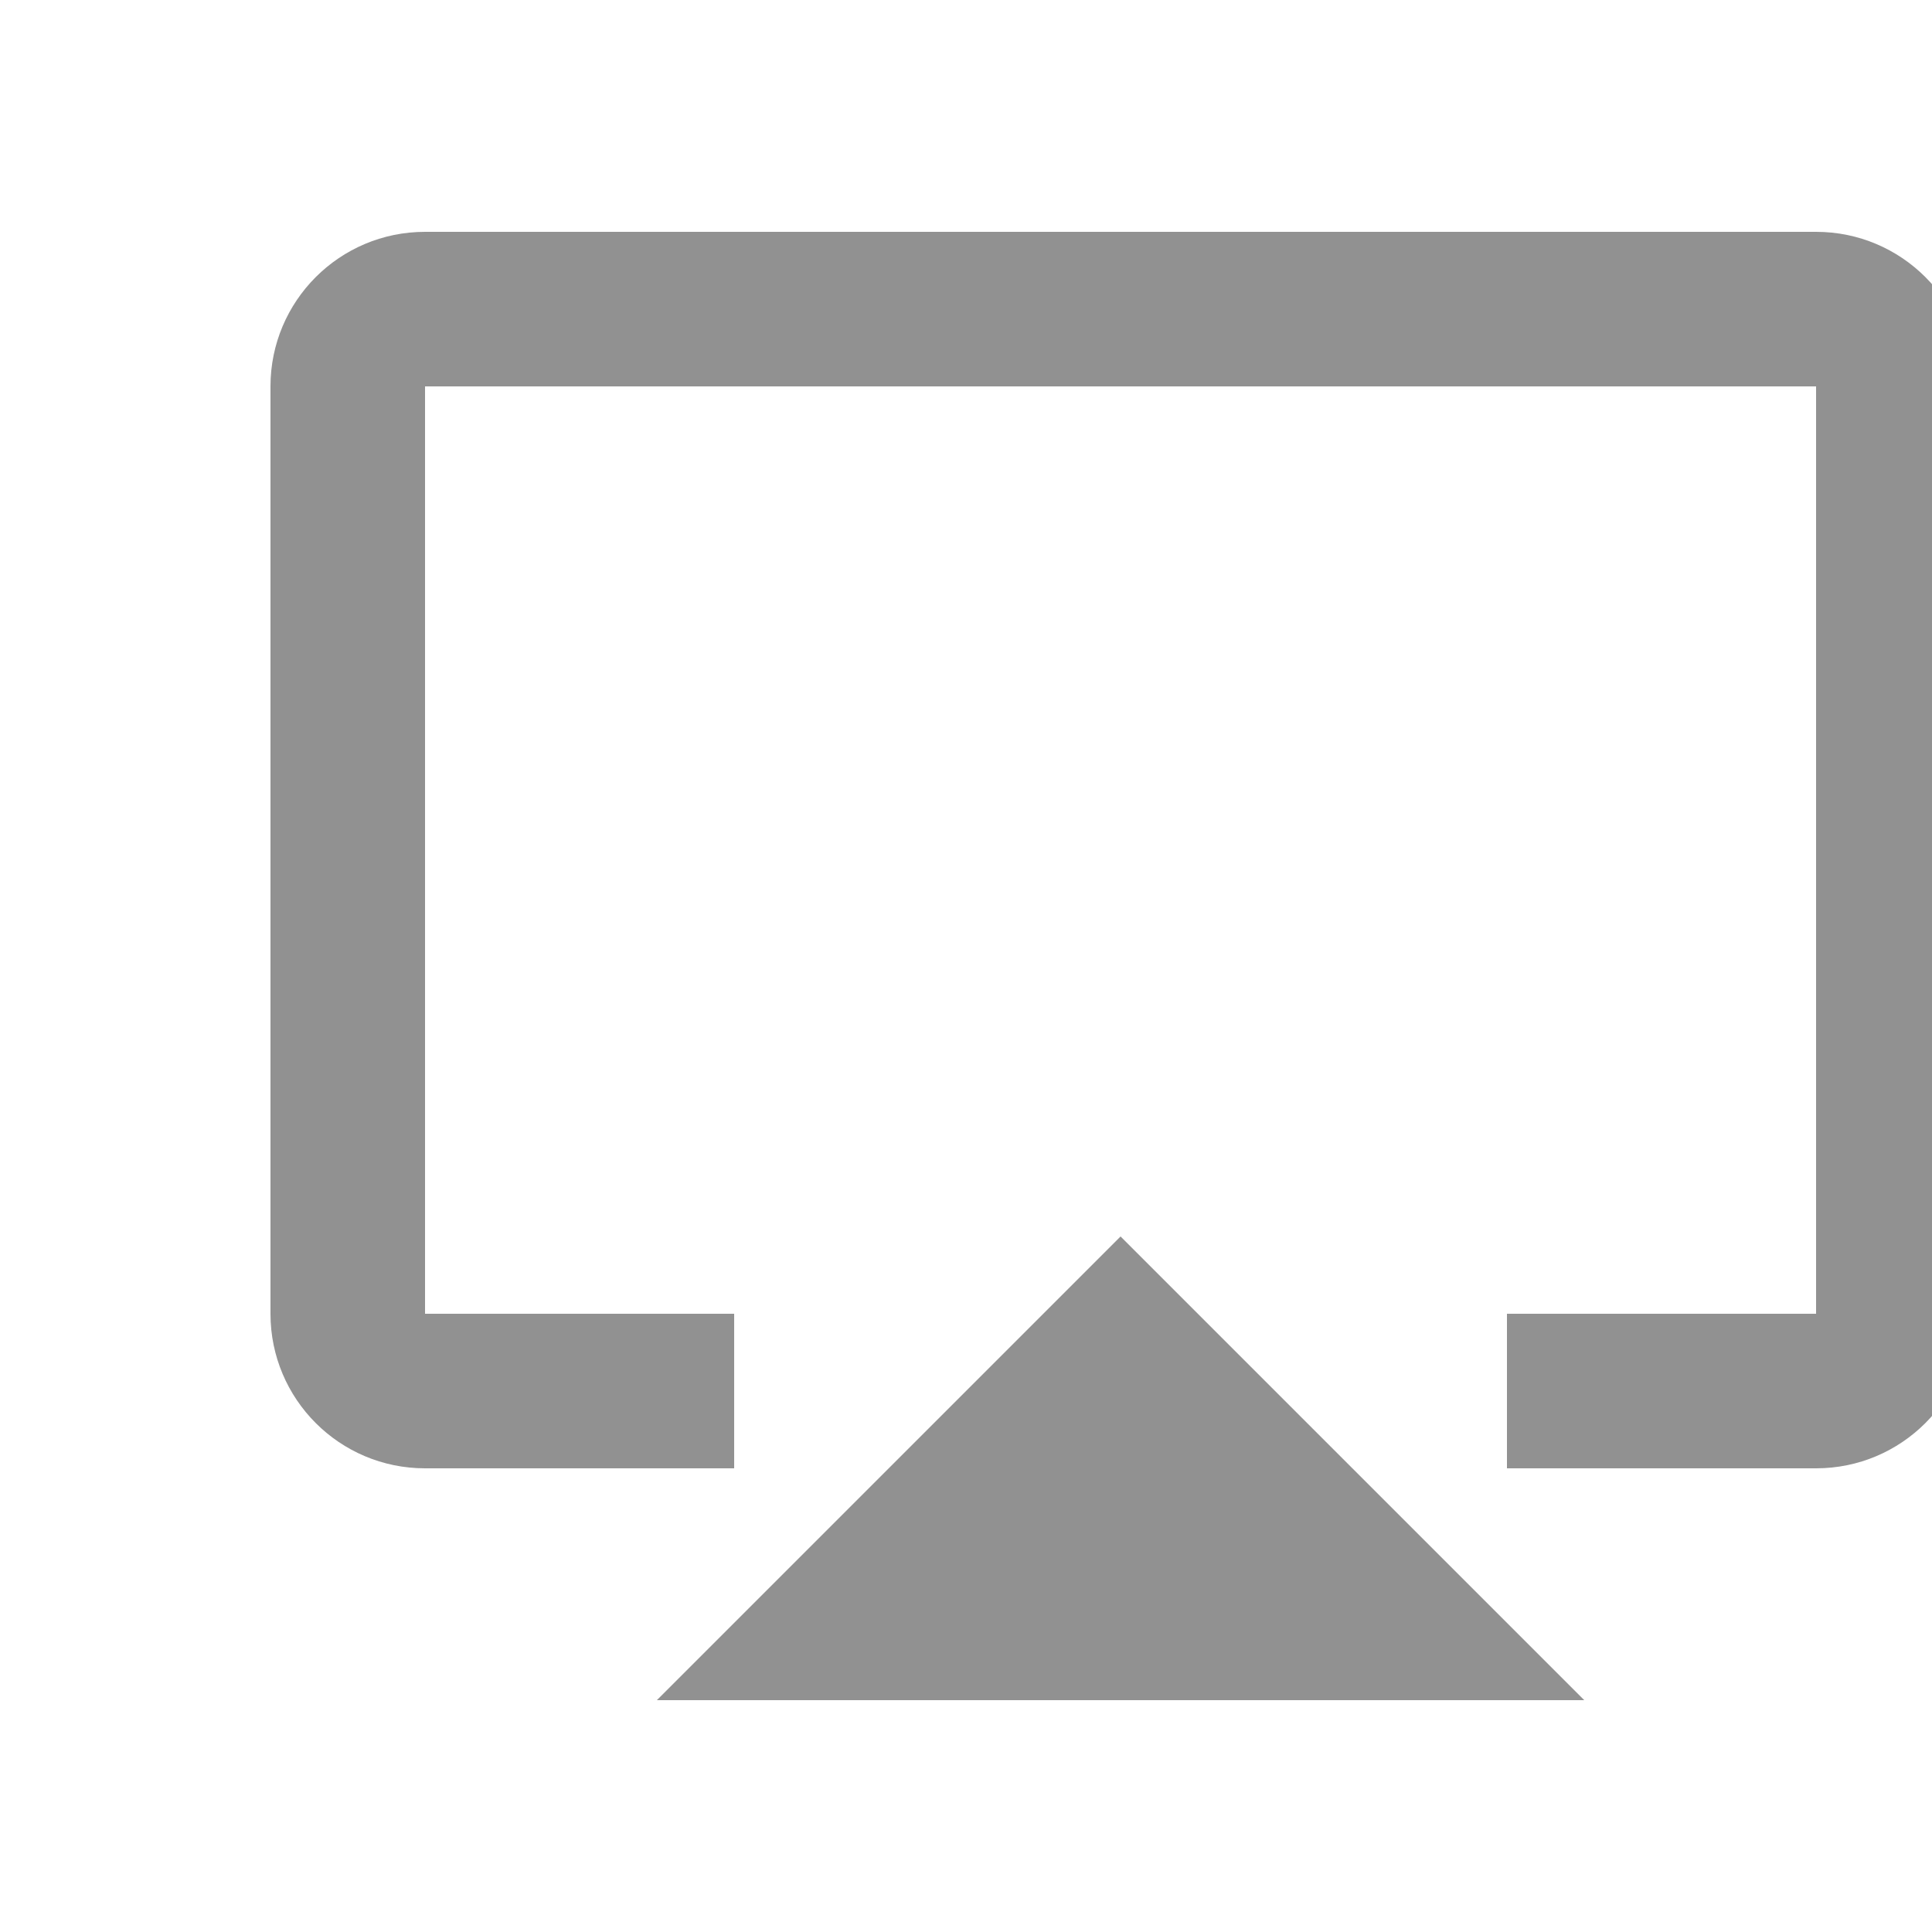
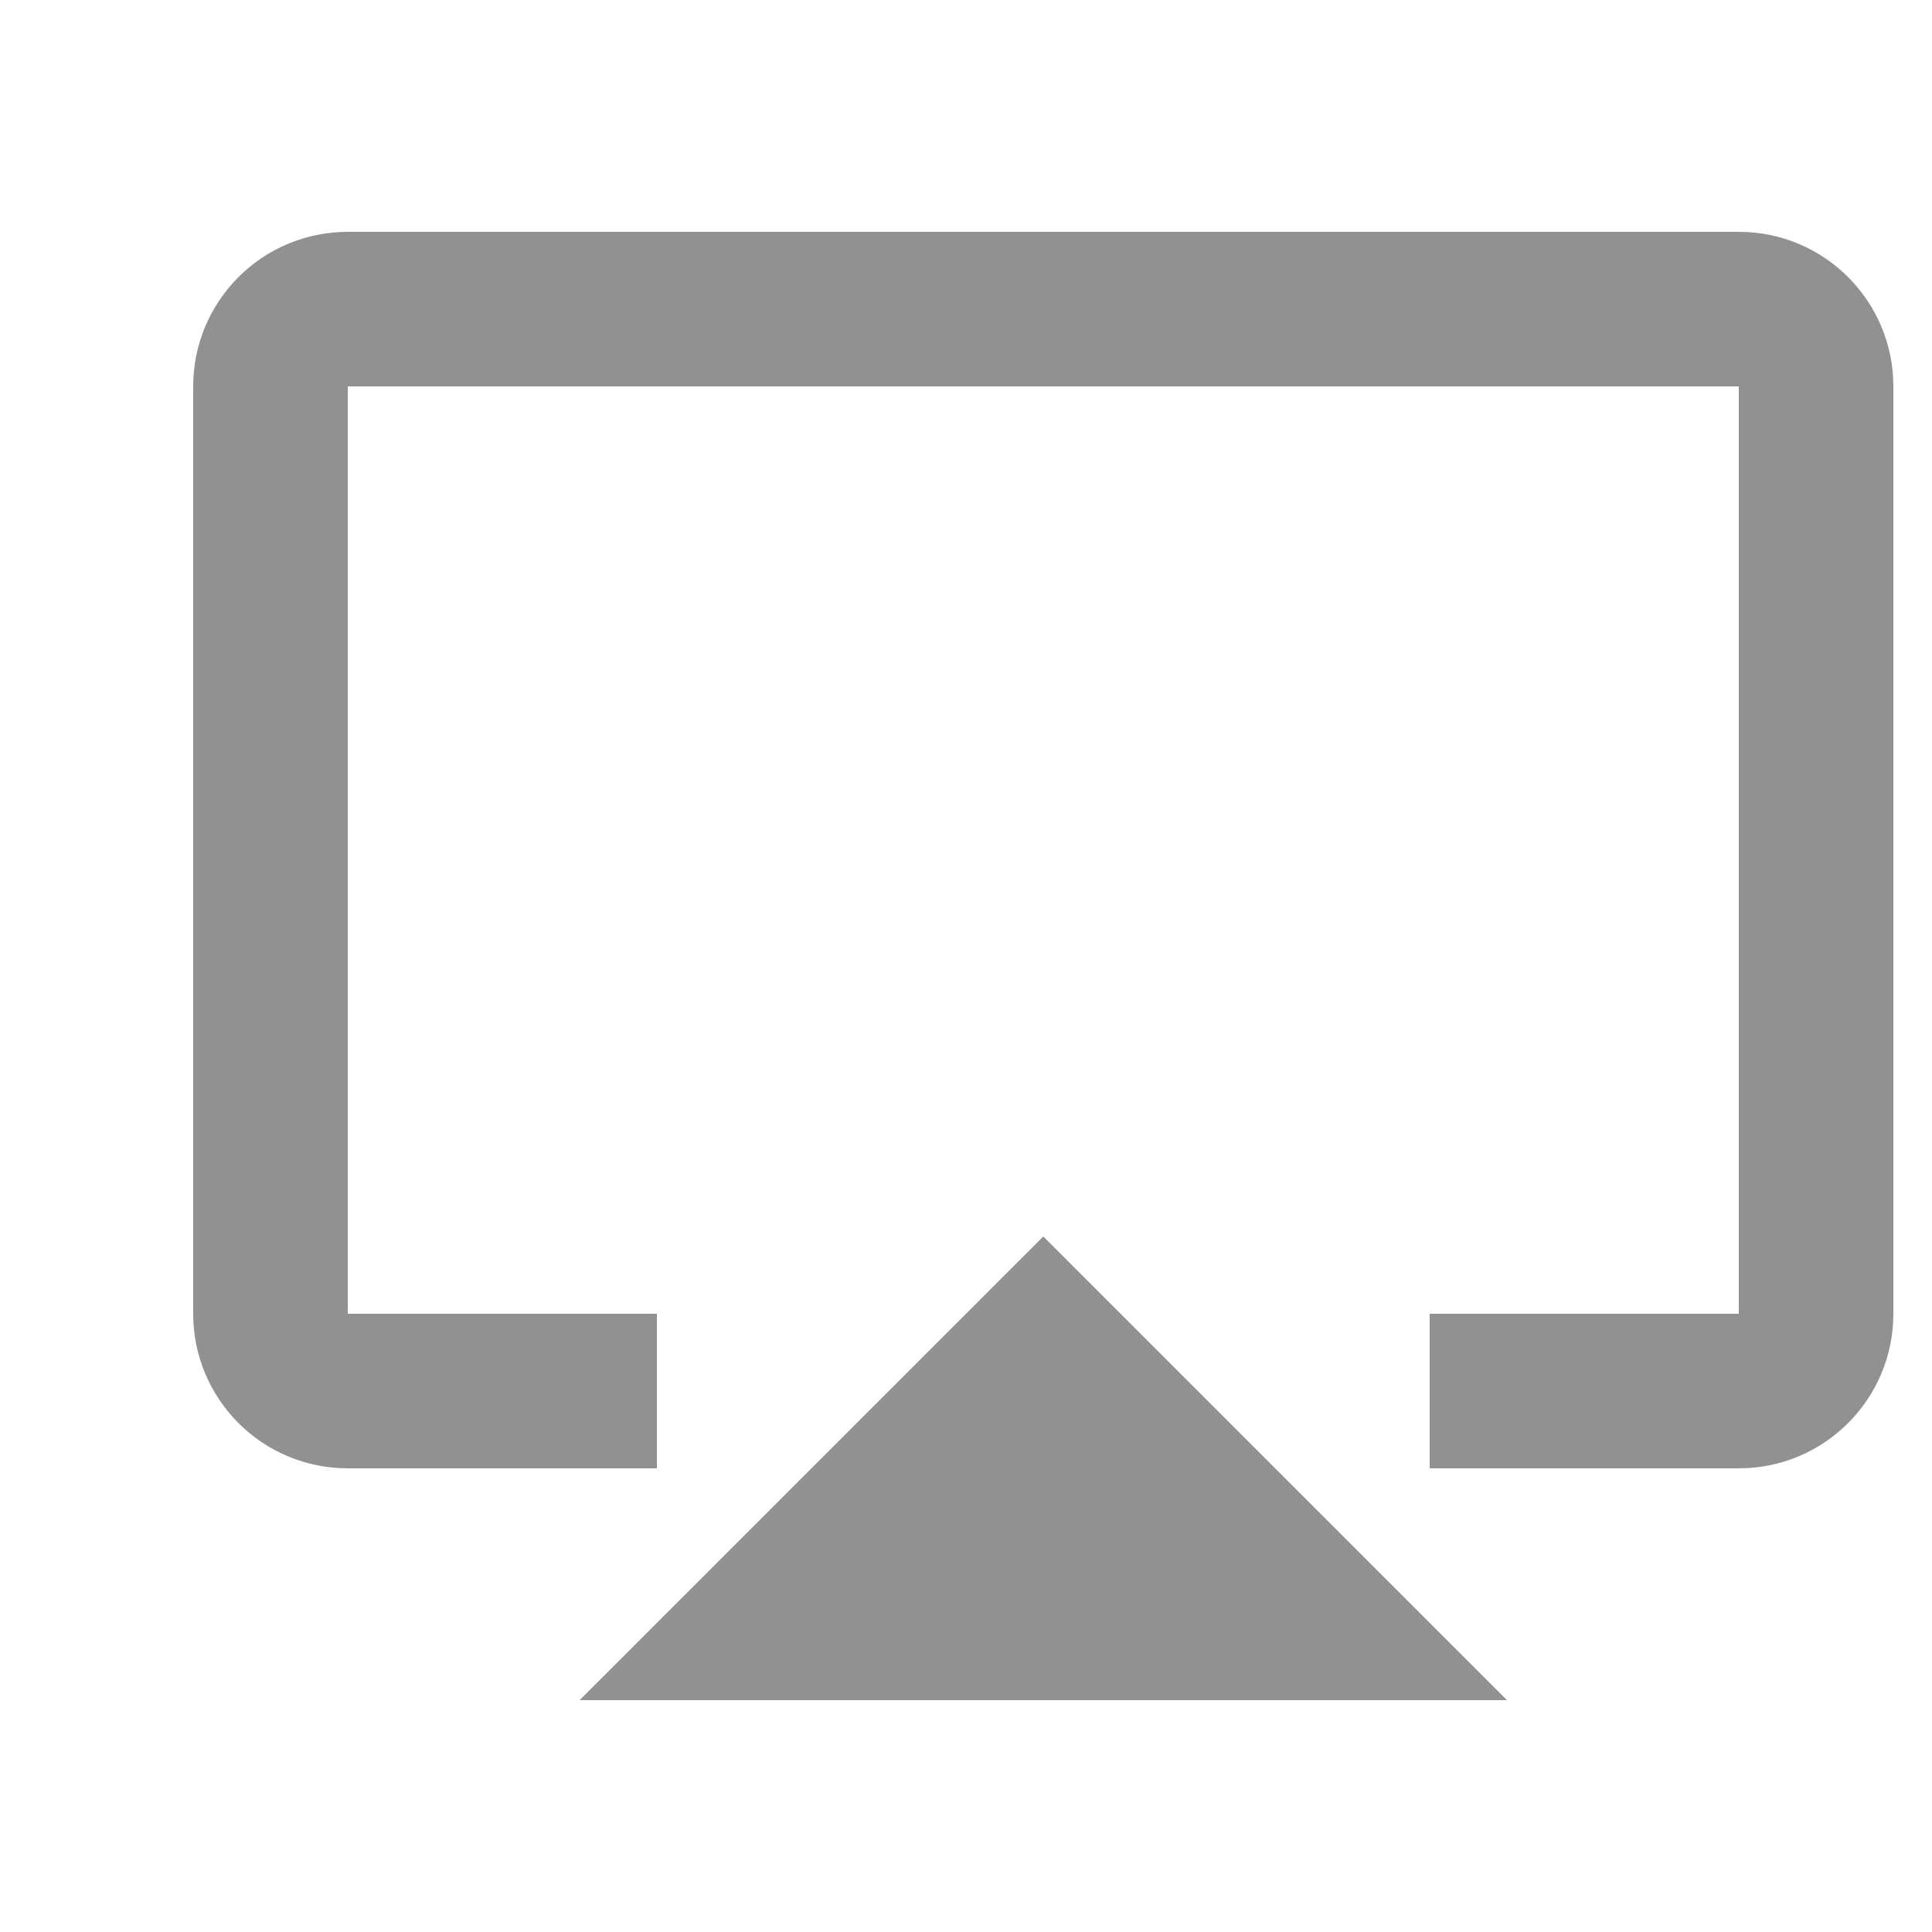
- <svg xmlns="http://www.w3.org/2000/svg" width="20" height="20" viewBox="0 0 20 25" fill="none">
+ <svg xmlns="http://www.w3.org/2000/svg" width="20" height="20" viewBox="1 0 20 25" fill="none">
  <path d="M18 22H6L12 16L18 22ZM7 19H3C1.895 19 1 18.105 1 17V5C1 3.895 1.895 3 3 3H21C22.105 3 23 3.895 23 5V17C23 18.105 22.105 19 21 19H17V17H21V5H3V17H7V19Z" fill="#919191" />
</svg>
